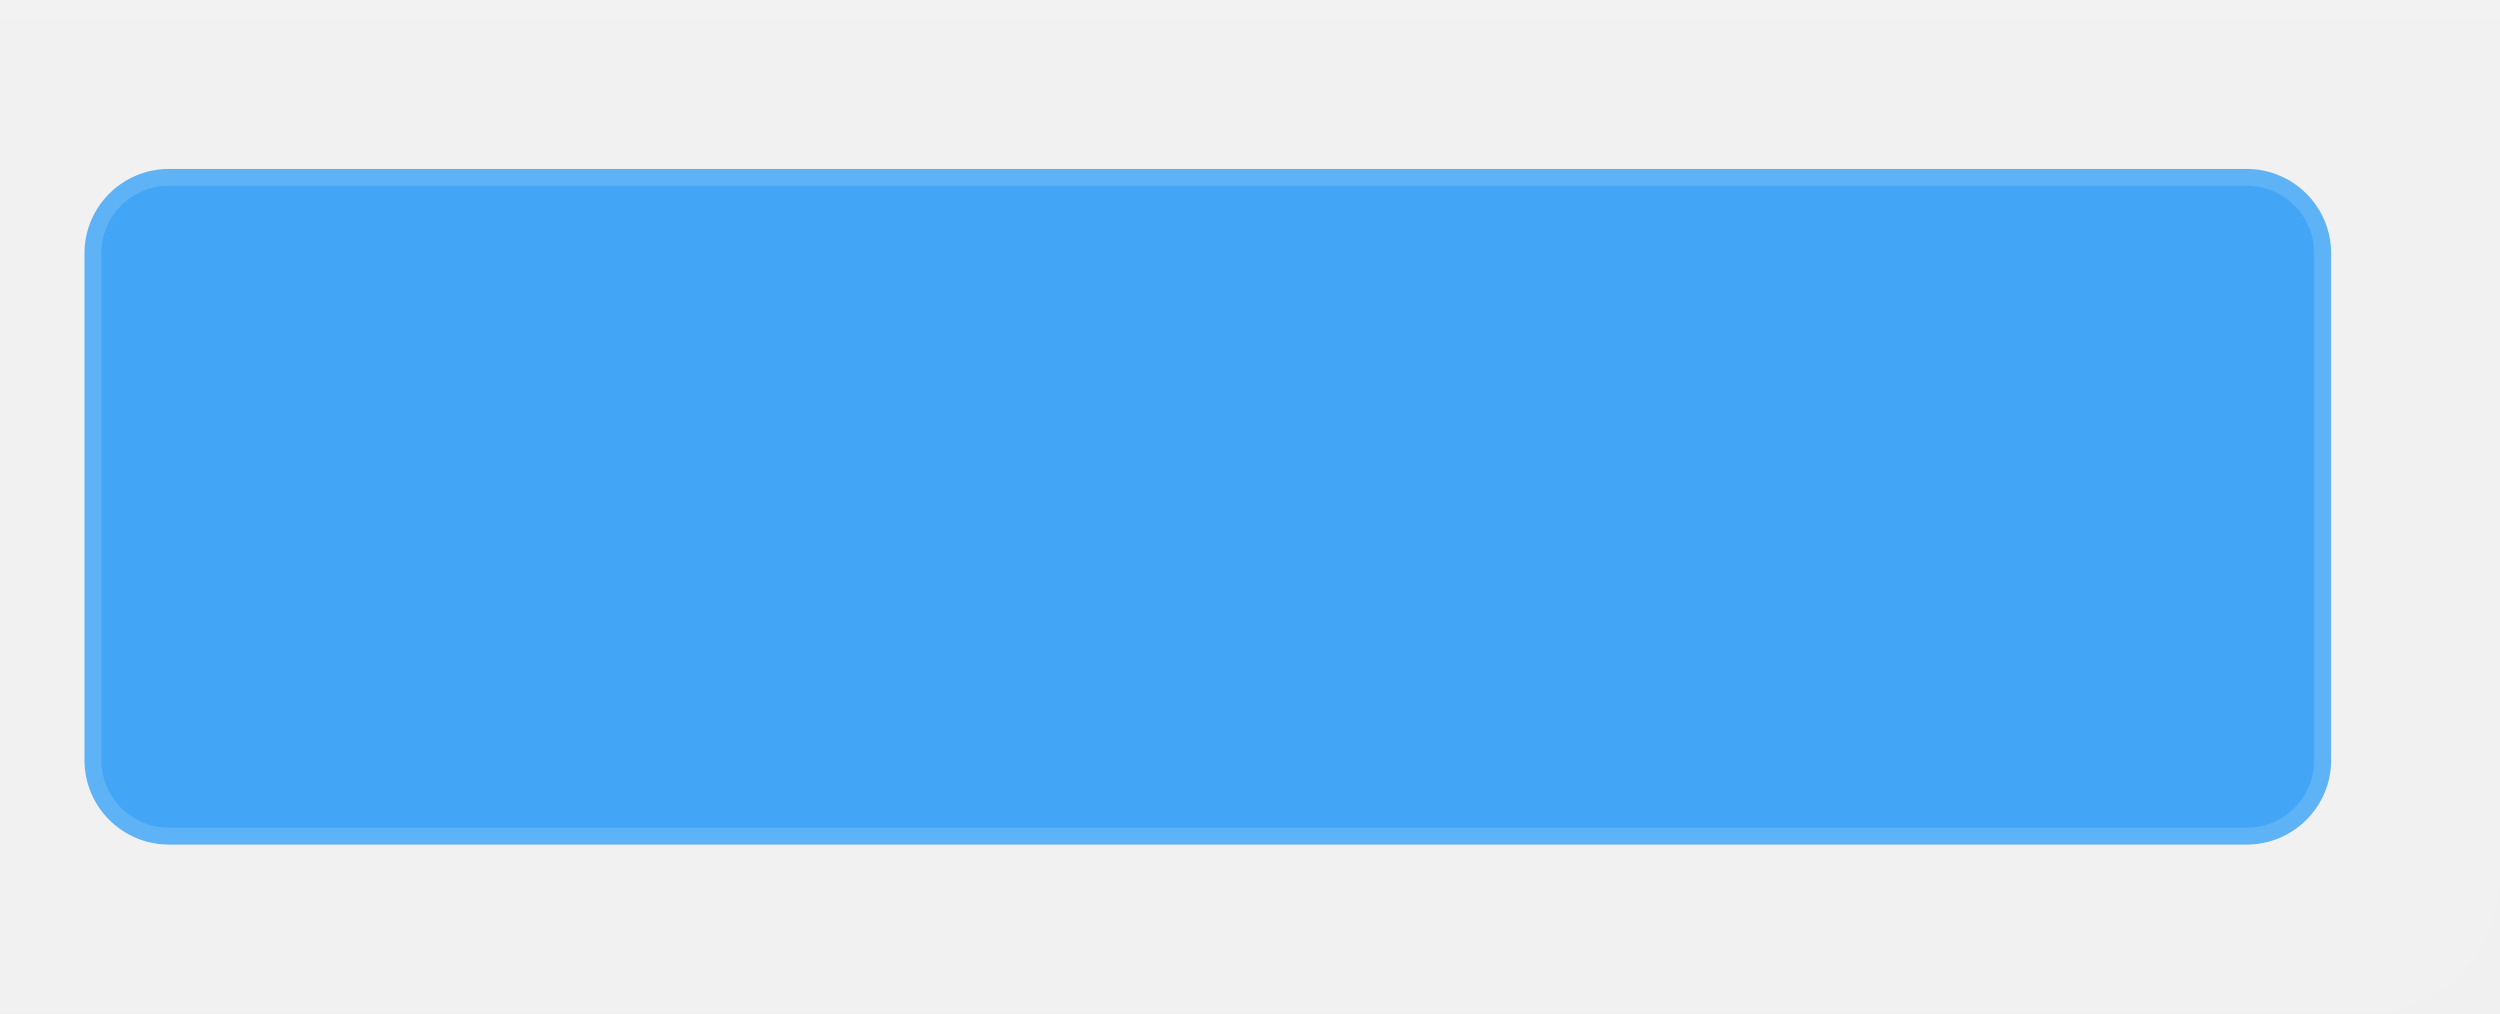
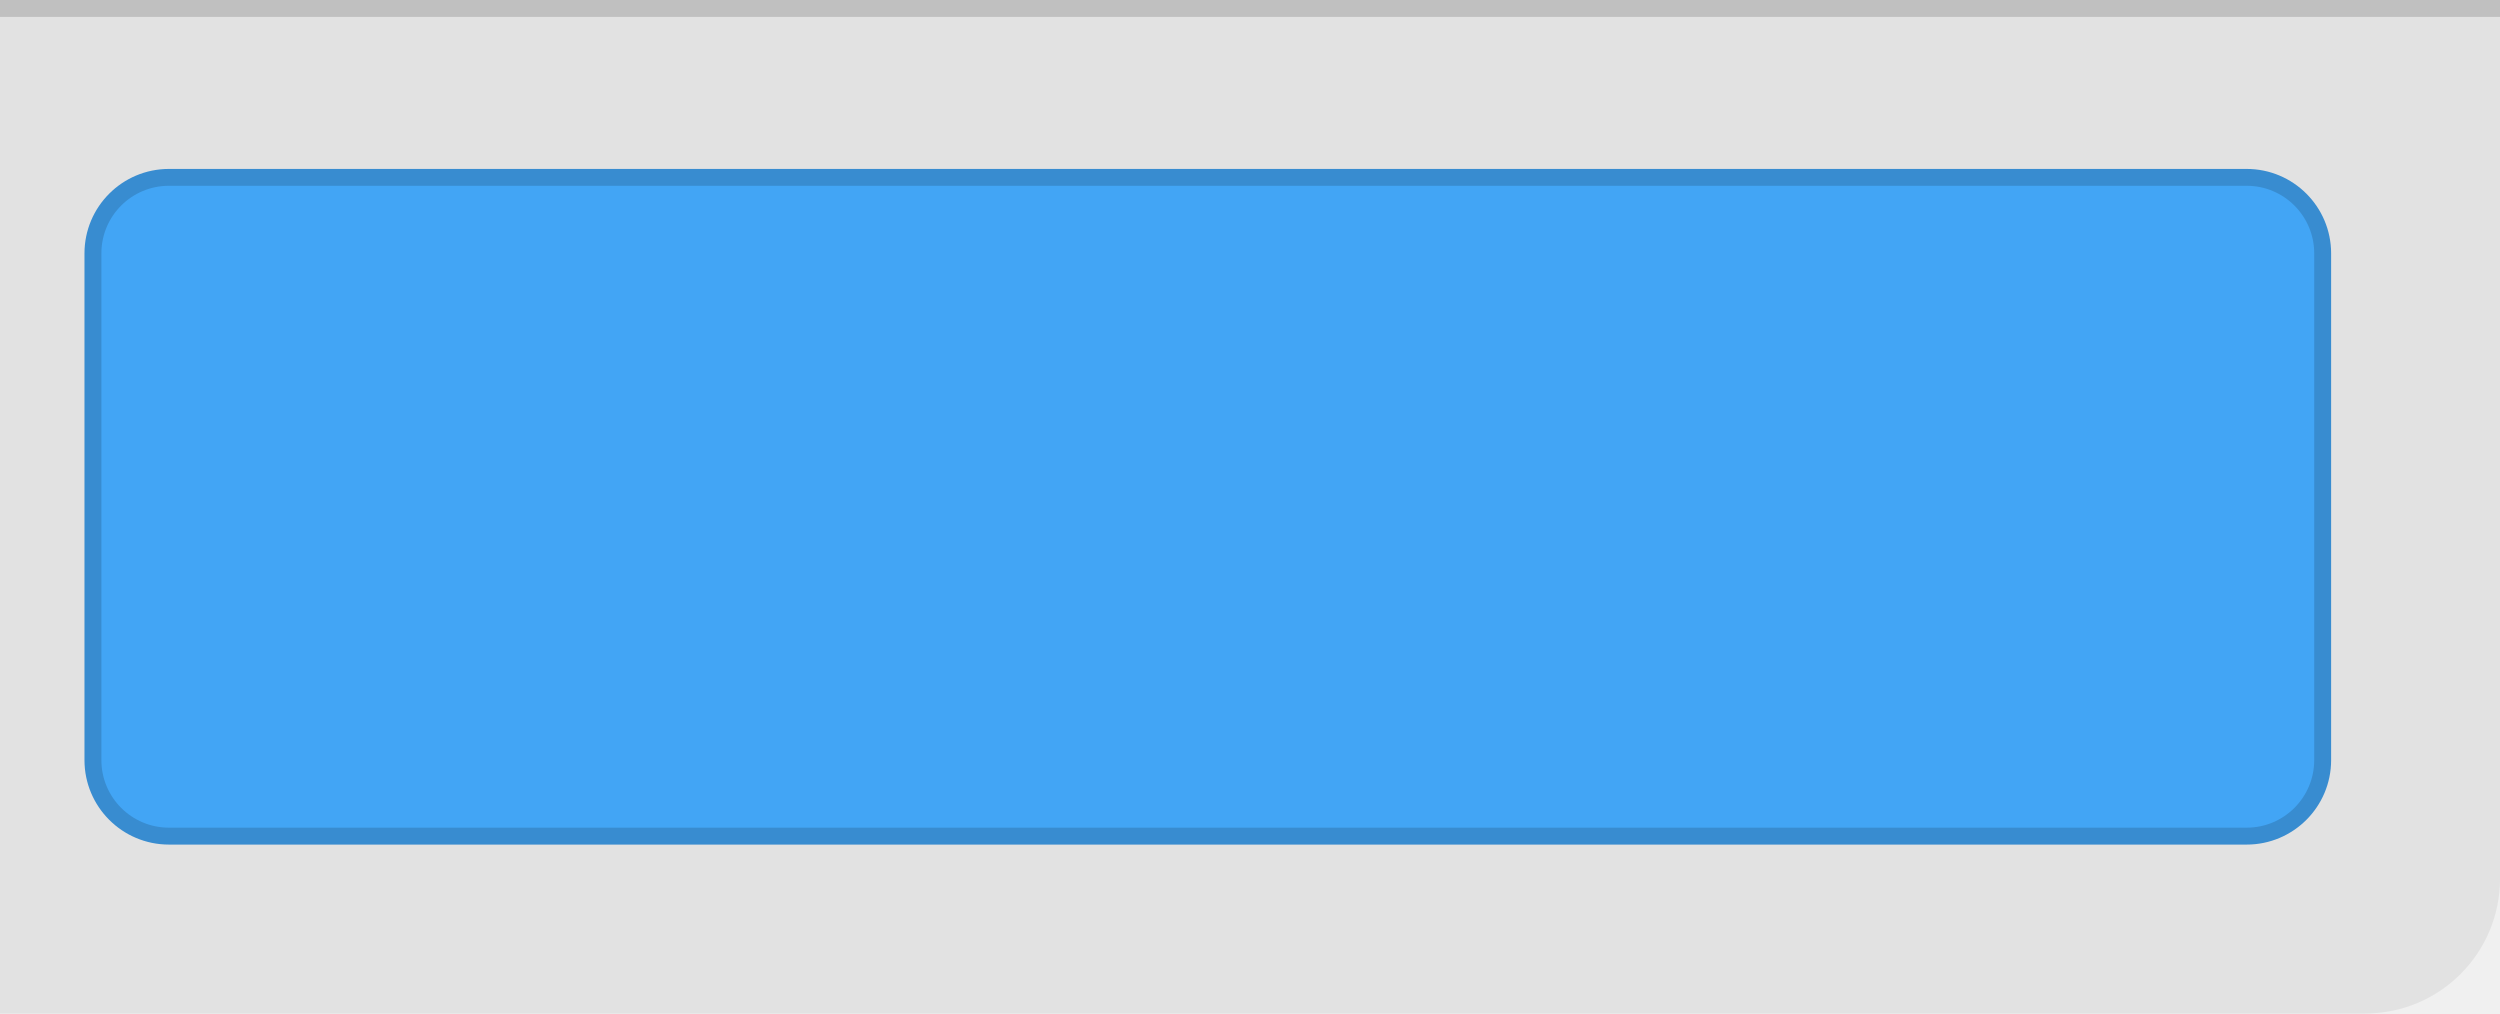
<svg xmlns="http://www.w3.org/2000/svg" width="148" height="60" viewBox="0 0 39.158 15.875" version="1.1" id="svg5">
  <defs id="defs2">
    <clipPath clipPathUnits="userSpaceOnUse" id="clipPath1633">
      <path id="path1635" style="opacity:0.95;fill:#ffffff;stroke-width:0.974;stroke-linecap:round;stroke-linejoin:round" d="m 0.23,-3.969 c -2.033,0 -3.67,1.637 -3.67,3.67 V 16.174 c 0,2.033 1.637,3.67 3.67,3.67 H 16.703 c 2.033,0 3.67,-1.637 3.67,-3.67 V -0.299 C 20.373,-2.332 18.736,-3.969 16.703,-3.969 Z M 3.708,1.058 h 9.518 c 1.175,0 2.12,0.946 2.12,2.12 v 9.518 c 0,1.175 -0.946,2.12 -2.12,2.12 H 3.708 C 2.533,14.817 1.587,13.871 1.587,12.696 V 3.179 c 0,-1.175 0.946,-2.12 2.12,-2.12 z" />
    </clipPath>
  </defs>
  <g id="layer1">
-     <path id="rect3629" style="opacity:0.06;fill:#ffffff;fill-opacity:1;stroke:none;stroke-width:1.056;stroke-linecap:round;stroke-linejoin:round;stroke-miterlimit:4;stroke-dasharray:none;stroke-opacity:0.988;paint-order:stroke markers fill" d="M 0,0 V 11.906 13.758 15.875 H 2.117 4.233 37.042 c 1.173,0 2.117,-0.944 2.117,-2.117 V 0 Z" />
-     <rect style="opacity:0.1;fill:#ffffff;fill-opacity:1;stroke:none;stroke-width:0.576;stroke-linecap:round;stroke-linejoin:round;stroke-miterlimit:4;stroke-dasharray:none;stroke-opacity:0.988;paint-order:stroke markers fill" id="rect2759" width="39.158" height="0.265" x="-39.158" y="1.0154419e-07" rx="0" ry="0" transform="scale(-1,1)" />
-     <rect style="fill:#5eb2f6;fill-opacity:1;stroke:none;stroke-width:0.479;stroke-linecap:round;stroke-linejoin:round;paint-order:stroke fill markers" id="rect1110" width="35.19" height="10.583" x="-36.513" y="2.646" rx="1.323" ry="1.323" transform="scale(-1,1)" />
+     <path id="rect3629" style="opacity:0.06;fill:#000000;fill-opacity:1;stroke:none;stroke-width:1.056;stroke-linecap:round;stroke-linejoin:round;stroke-miterlimit:4;stroke-dasharray:none;stroke-opacity:0.988;paint-order:stroke markers fill" d="M 0,0 V 11.906 13.758 15.875 H 2.117 4.233 37.042 c 1.173,0 2.117,-0.944 2.117,-2.117 V 0 Z" />
+     <rect style="opacity:0.15;fill:#000000;fill-opacity:1;stroke:none;stroke-width:0.576;stroke-linecap:round;stroke-linejoin:round;stroke-miterlimit:4;stroke-dasharray:none;stroke-opacity:0.988;paint-order:stroke markers fill" id="rect2759" width="39.158" height="0.265" x="-39.158" y="1.0154419e-07" rx="0" ry="0" transform="scale(-1,1)" />
+     <rect style="fill:#388cd0;fill-opacity:1;stroke:none;stroke-width:0.479;stroke-linecap:round;stroke-linejoin:round;paint-order:stroke fill markers" id="rect1110" width="35.19" height="10.583" x="-36.513" y="2.646" rx="1.323" ry="1.323" transform="scale(-1,1)" />
    <rect style="fill:#42a5f5;fill-opacity:1;stroke:none;stroke-width:0.46;stroke-linecap:round;stroke-linejoin:round;paint-order:stroke fill markers" id="rect2236" width="34.66" height="10.054" x="-36.248" y="2.91" rx="1.058" ry="1.058" transform="scale(-1,1)" />
  </g>
</svg>
